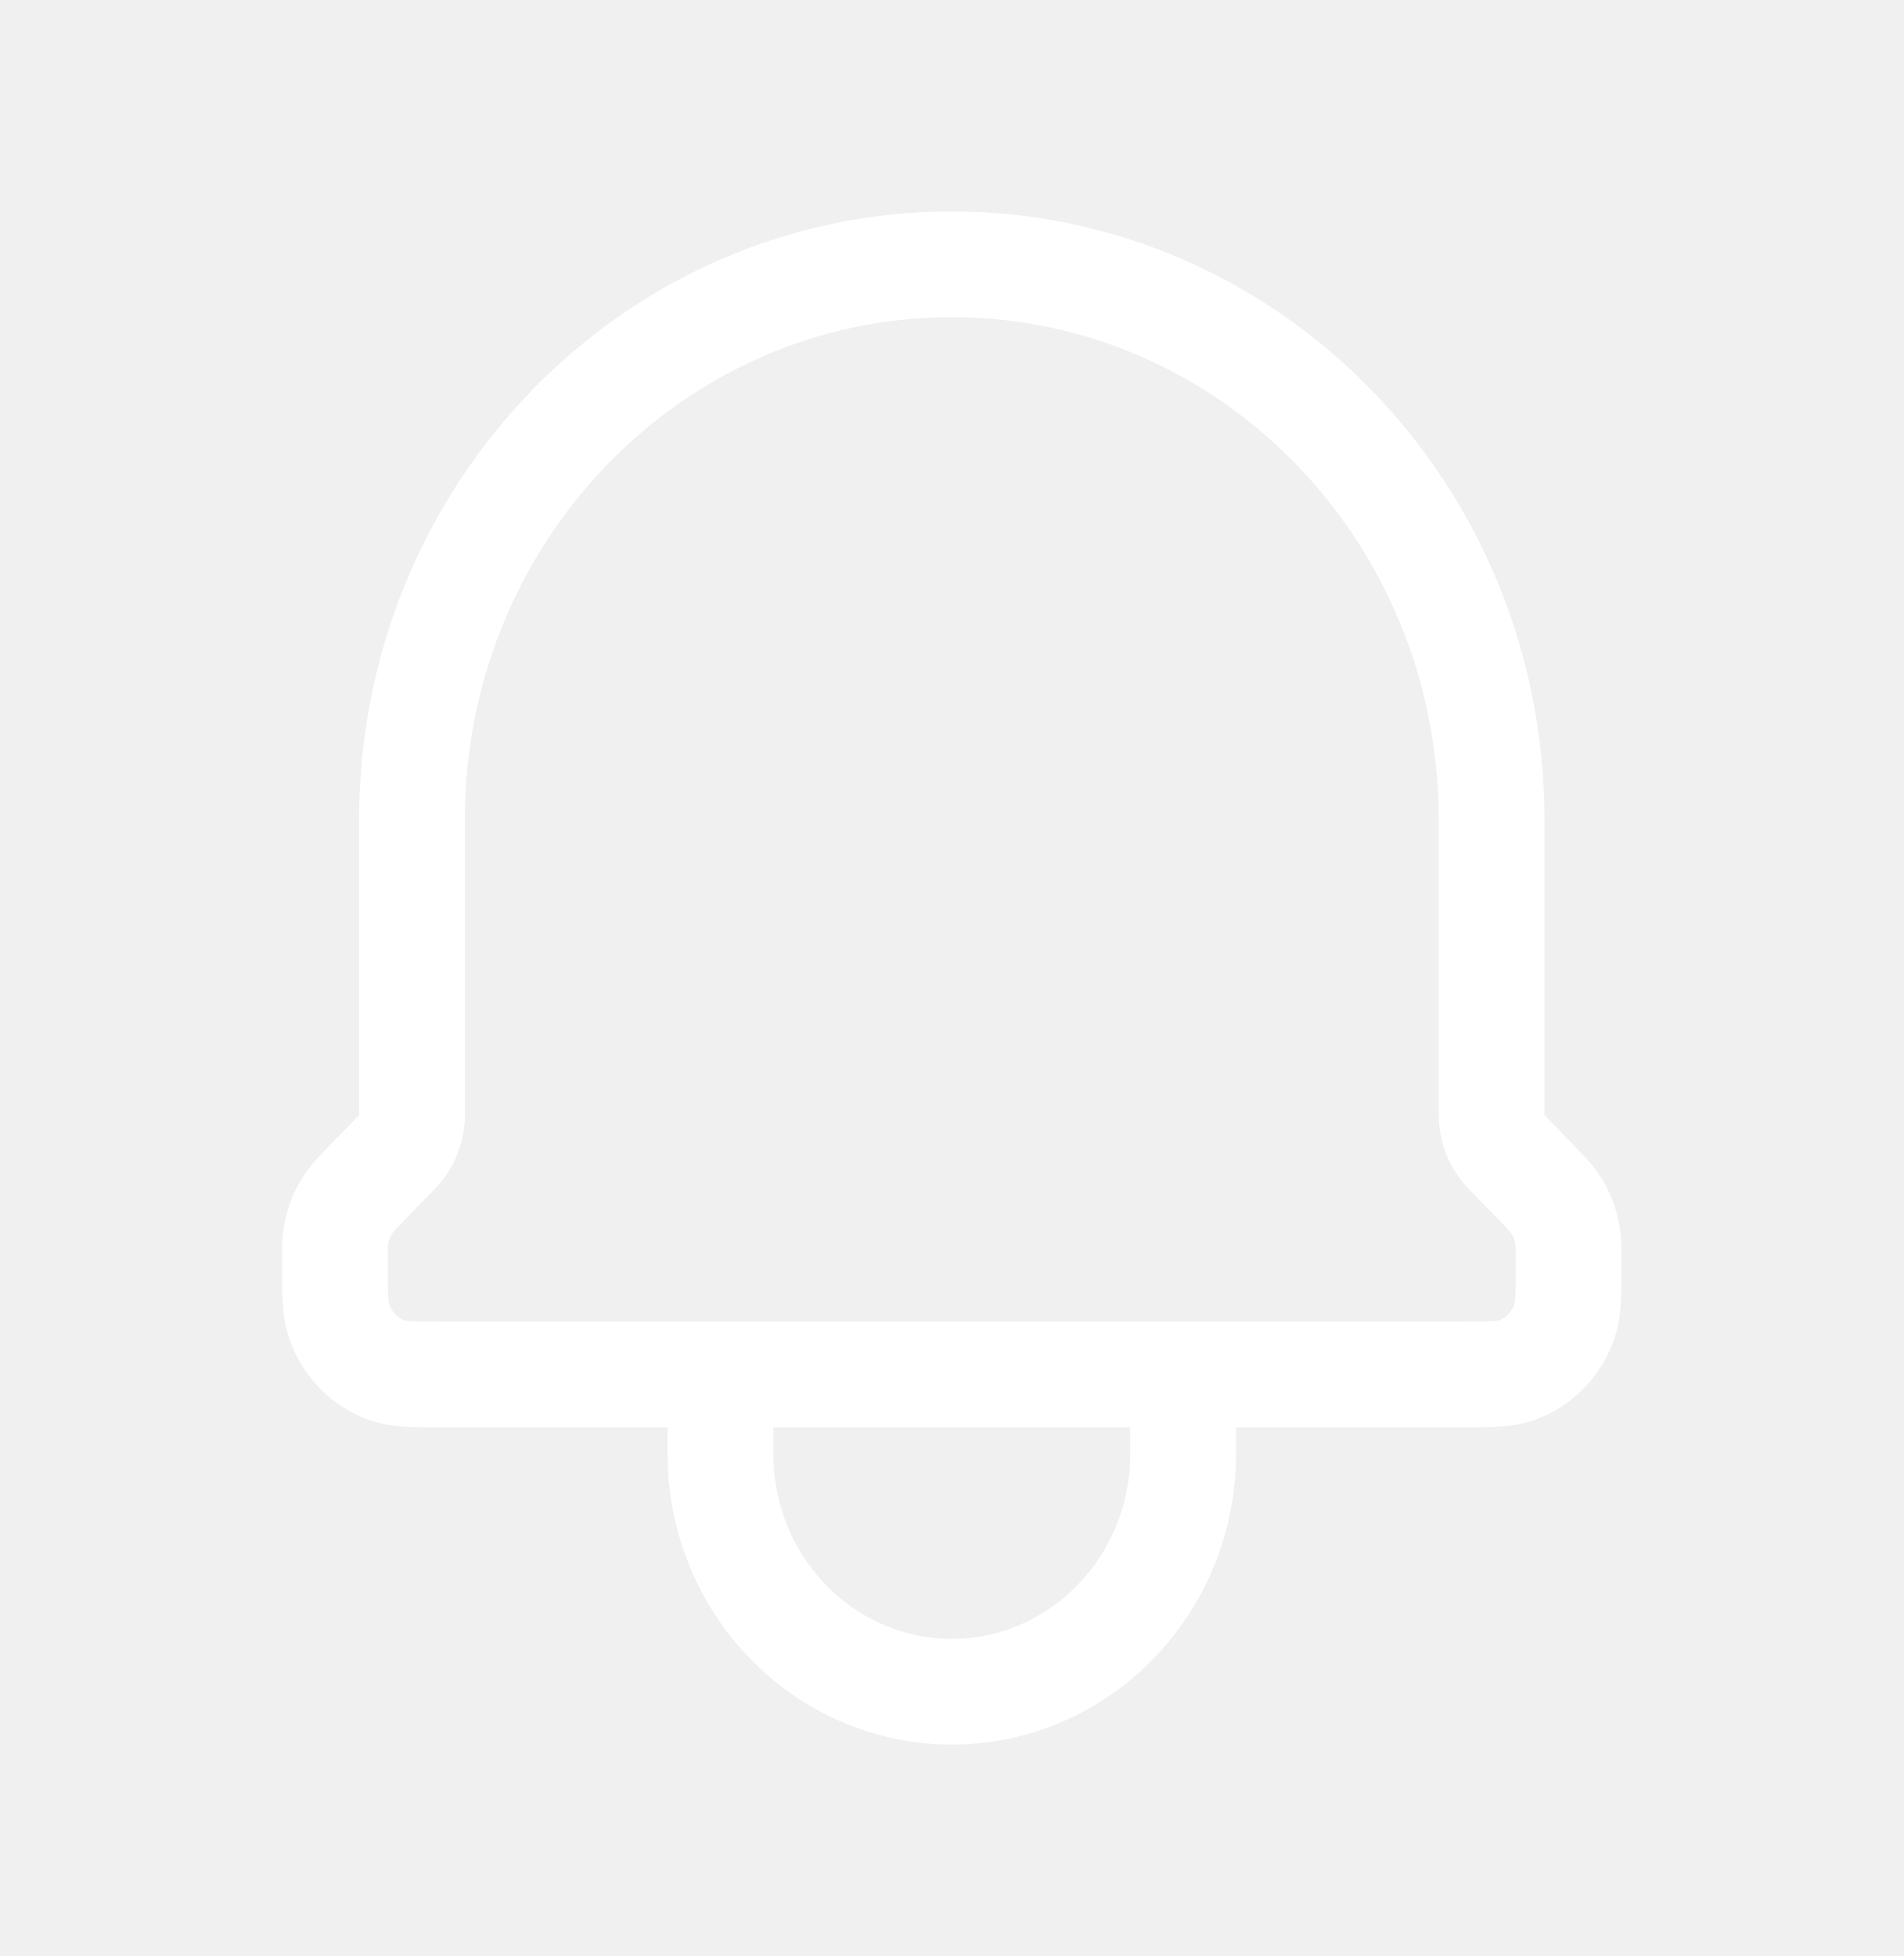
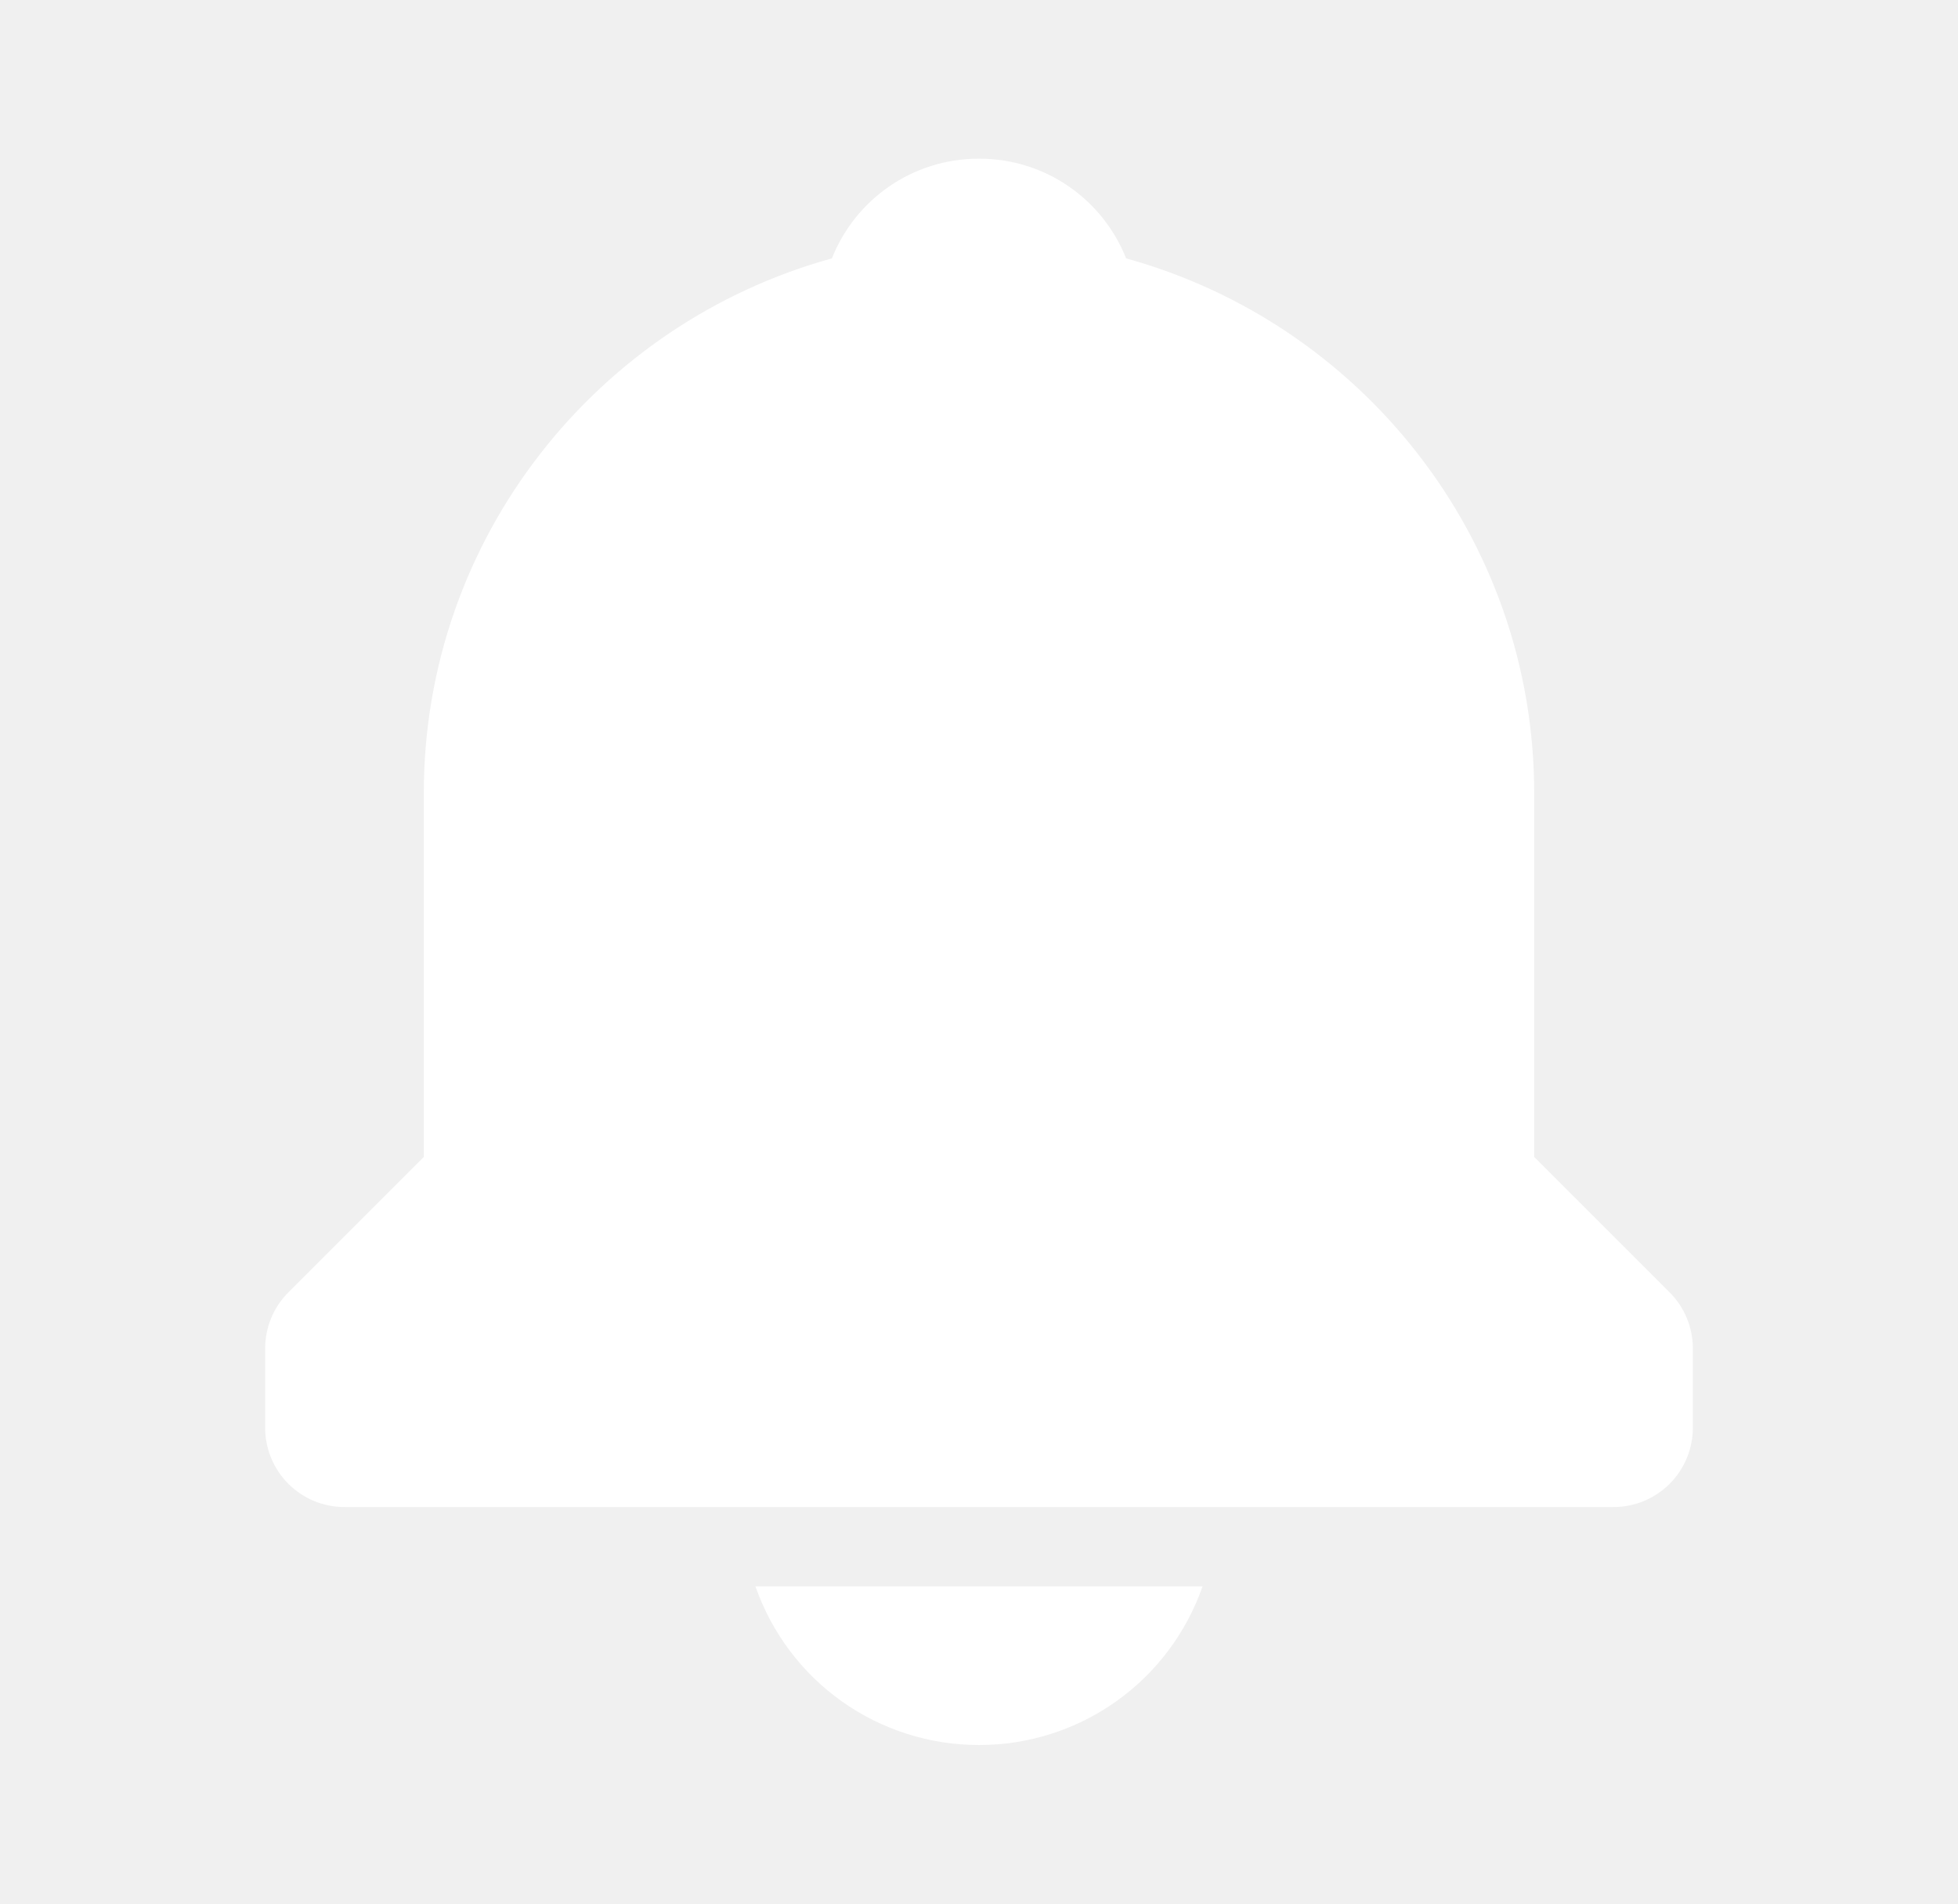
- <svg xmlns="http://www.w3.org/2000/svg" width="36" height="37" viewBox="0 0 36 37" fill="none">
-   <path d="M22.375 26V27.5C22.375 29.985 20.416 32 18 32C15.584 32 13.625 29.985 13.625 27.5V26M22.375 26H13.625M22.375 26H27.611C28.169 26 28.449 26 28.675 25.922C29.107 25.772 29.444 25.424 29.59 24.98C29.666 24.746 29.666 24.457 29.666 23.879C29.666 23.626 29.666 23.499 29.647 23.379C29.61 23.151 29.524 22.934 29.393 22.747C29.324 22.648 29.236 22.557 29.063 22.379L28.495 21.794C28.311 21.606 28.209 21.35 28.209 21.084V15.5C28.209 9.701 23.638 5 18 5C12.362 5 7.792 9.701 7.792 15.5V21.084C7.792 21.35 7.689 21.606 7.505 21.794L6.937 22.379C6.763 22.558 6.676 22.648 6.607 22.747C6.476 22.935 6.389 23.151 6.353 23.379C6.333 23.499 6.333 23.626 6.333 23.879C6.333 24.457 6.333 24.746 6.41 24.98C6.556 25.423 6.895 25.772 7.326 25.922C7.552 26 7.831 26 8.389 26H13.625" stroke="white" stroke-width="2" stroke-linecap="round" stroke-linejoin="round" />
+ <svg xmlns="http://www.w3.org/2000/svg" width="36" height="35" viewBox="0 0 36 35" fill="none">
+   <path d="M18 32.083C18.903 32.085 19.784 31.804 20.521 31.282C21.257 30.759 21.813 30.02 22.11 29.167H13.89C14.187 30.02 14.743 30.759 15.479 31.282C16.216 31.804 17.097 32.085 18 32.083ZM28.208 21.271V14.583C28.208 9.892 25.022 5.94 20.705 4.751C20.278 3.675 19.234 2.917 18 2.917C16.766 2.917 15.722 3.675 15.295 4.751C10.978 5.941 7.792 9.892 7.792 14.583V21.271L5.302 23.761C5.029 24.034 4.875 24.405 4.875 24.792V26.25C4.875 26.637 5.029 27.008 5.302 27.281C5.576 27.555 5.947 27.708 6.333 27.708H29.667C30.053 27.708 30.424 27.555 30.698 27.281C30.971 27.008 31.125 26.637 31.125 26.25V24.792C31.125 24.405 30.971 24.034 30.698 23.761L28.208 21.271Z" fill="white" />
</svg>
